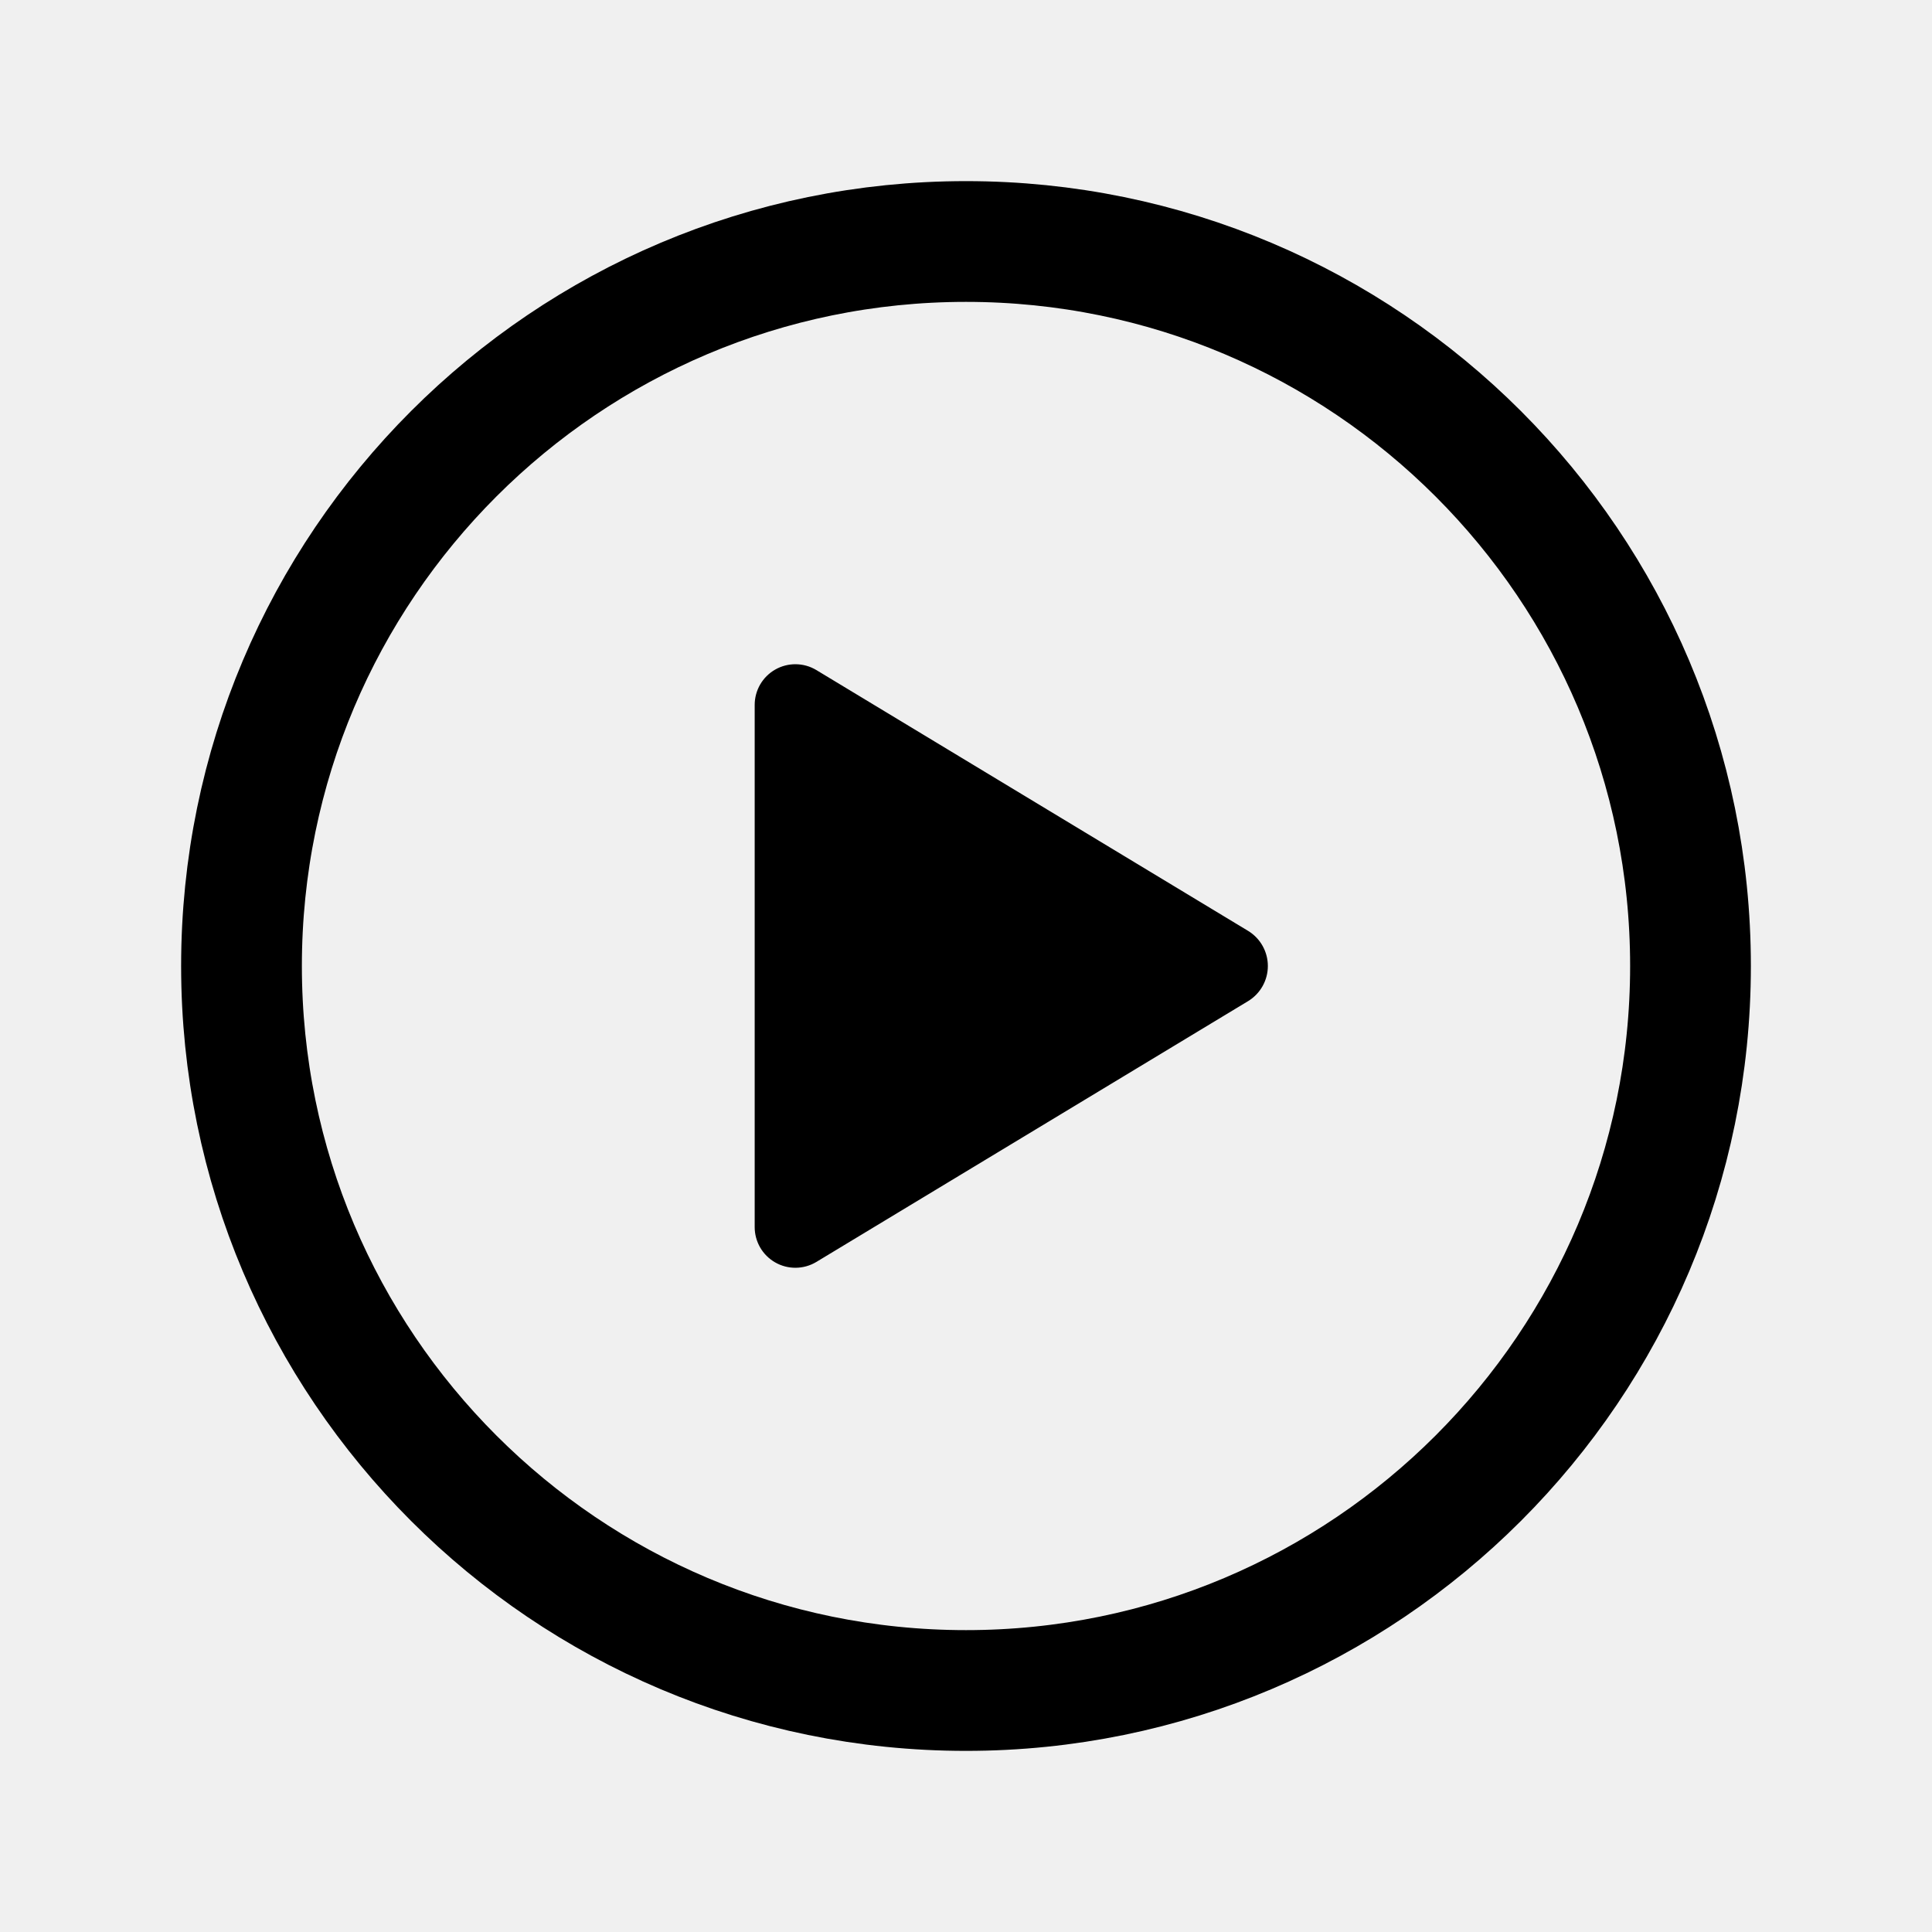
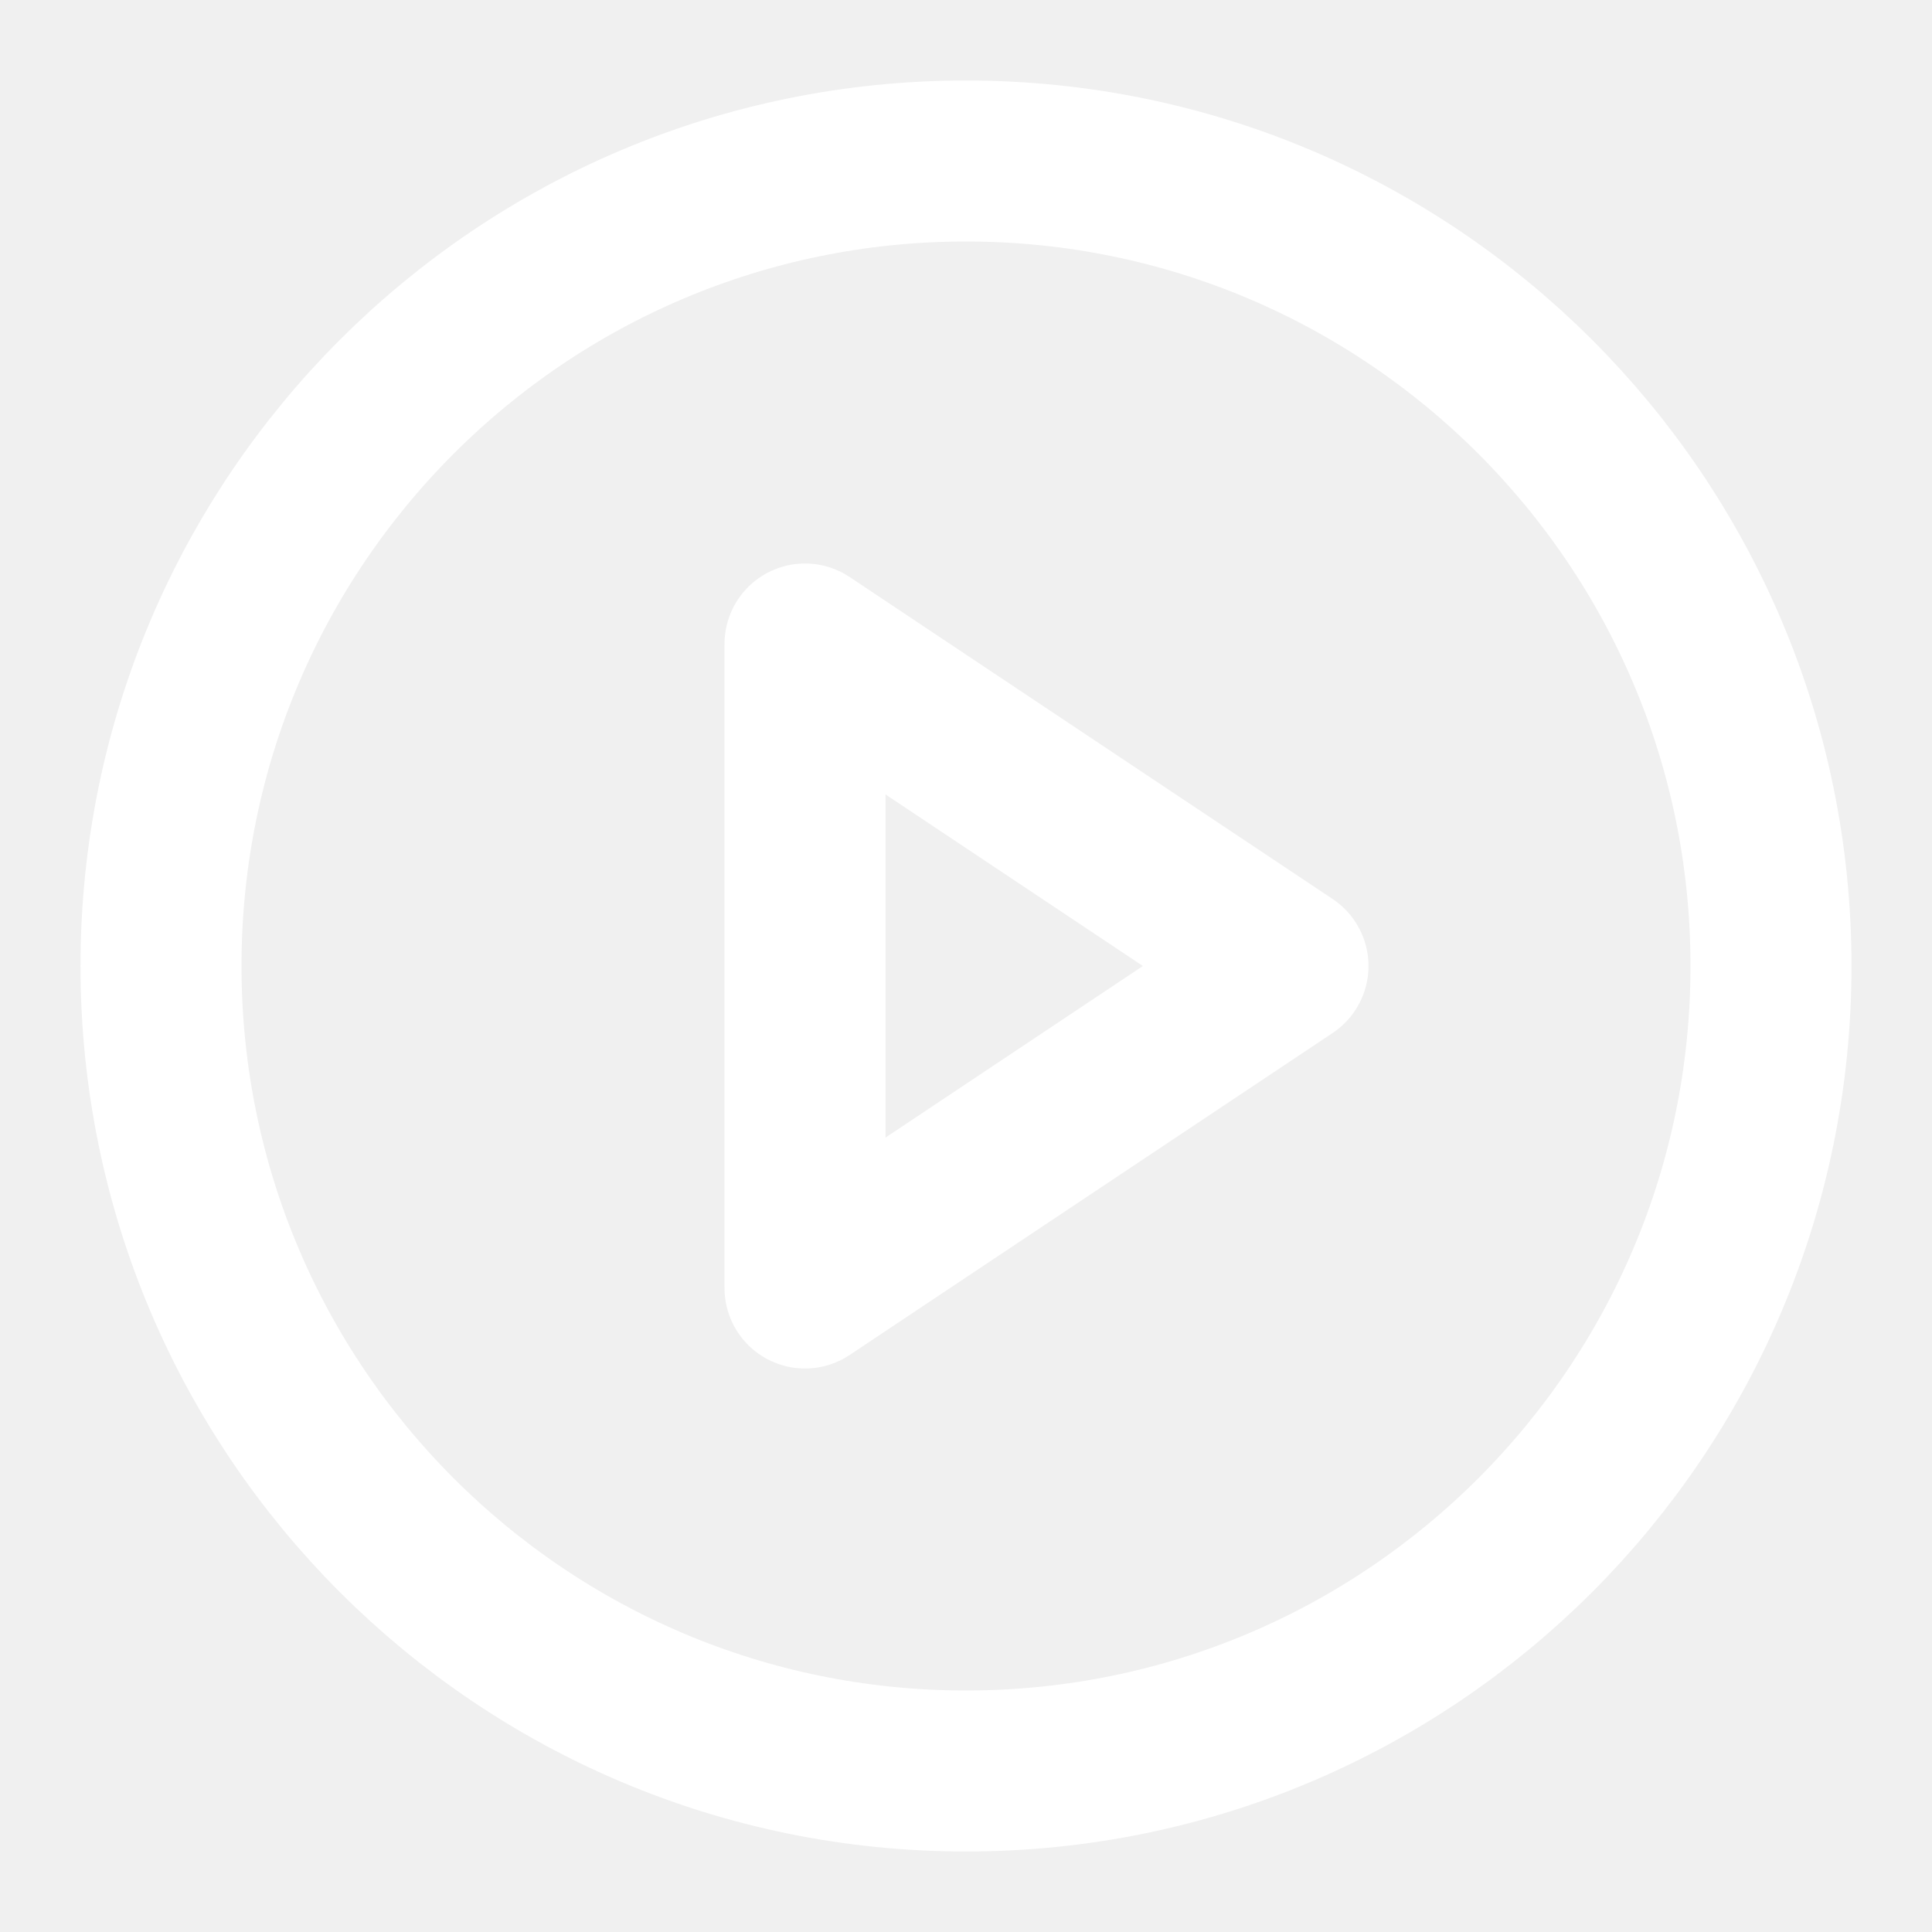
- <svg xmlns="http://www.w3.org/2000/svg" width="512" height="512" viewBox="0 0 512 512">
-   <path d="M448,256c0-106-86-192-192-192S64,150,64,256s86,192,192,192S448,362,448,256Z" style="fill:none;stroke:#000;stroke-miterlimit:10;stroke-width:32px" />
-   <path d="M216.32,334.44,330.77,265.3a10.89,10.89,0,0,0,0-18.6L216.32,177.56A10.78,10.78,0,0,0,200,186.87V325.13A10.78,10.78,0,0,0,216.32,334.44Z" />
+ <svg xmlns="http://www.w3.org/2000/svg" width="24" height="24" viewBox="0 0 24 24" fill="none">
+   <g clip-path="url(#clip0)">
+     <path d="M12 22C17.523 22 22 17.523 22 12C22 6.477 17.523 2 12 2C6.477 2 2 6.477 2 12C2 17.523 6.477 22 12 22Z" stroke="white" stroke-width="2" stroke-linecap="round" stroke-linejoin="round" />
+     <path d="M10 8L16 12L10 16V8Z" stroke="white" stroke-width="2" stroke-linecap="round" stroke-linejoin="round" />
+     <rect x="-2609" y="-2130" width="3651" height="2376" stroke="white" stroke-width="2" />
+   </g>
+   <defs>
+     <clipPath id="clip0">
+       <rect width="24" height="24" fill="white" />
+     </clipPath>
+   </defs>
</svg>
